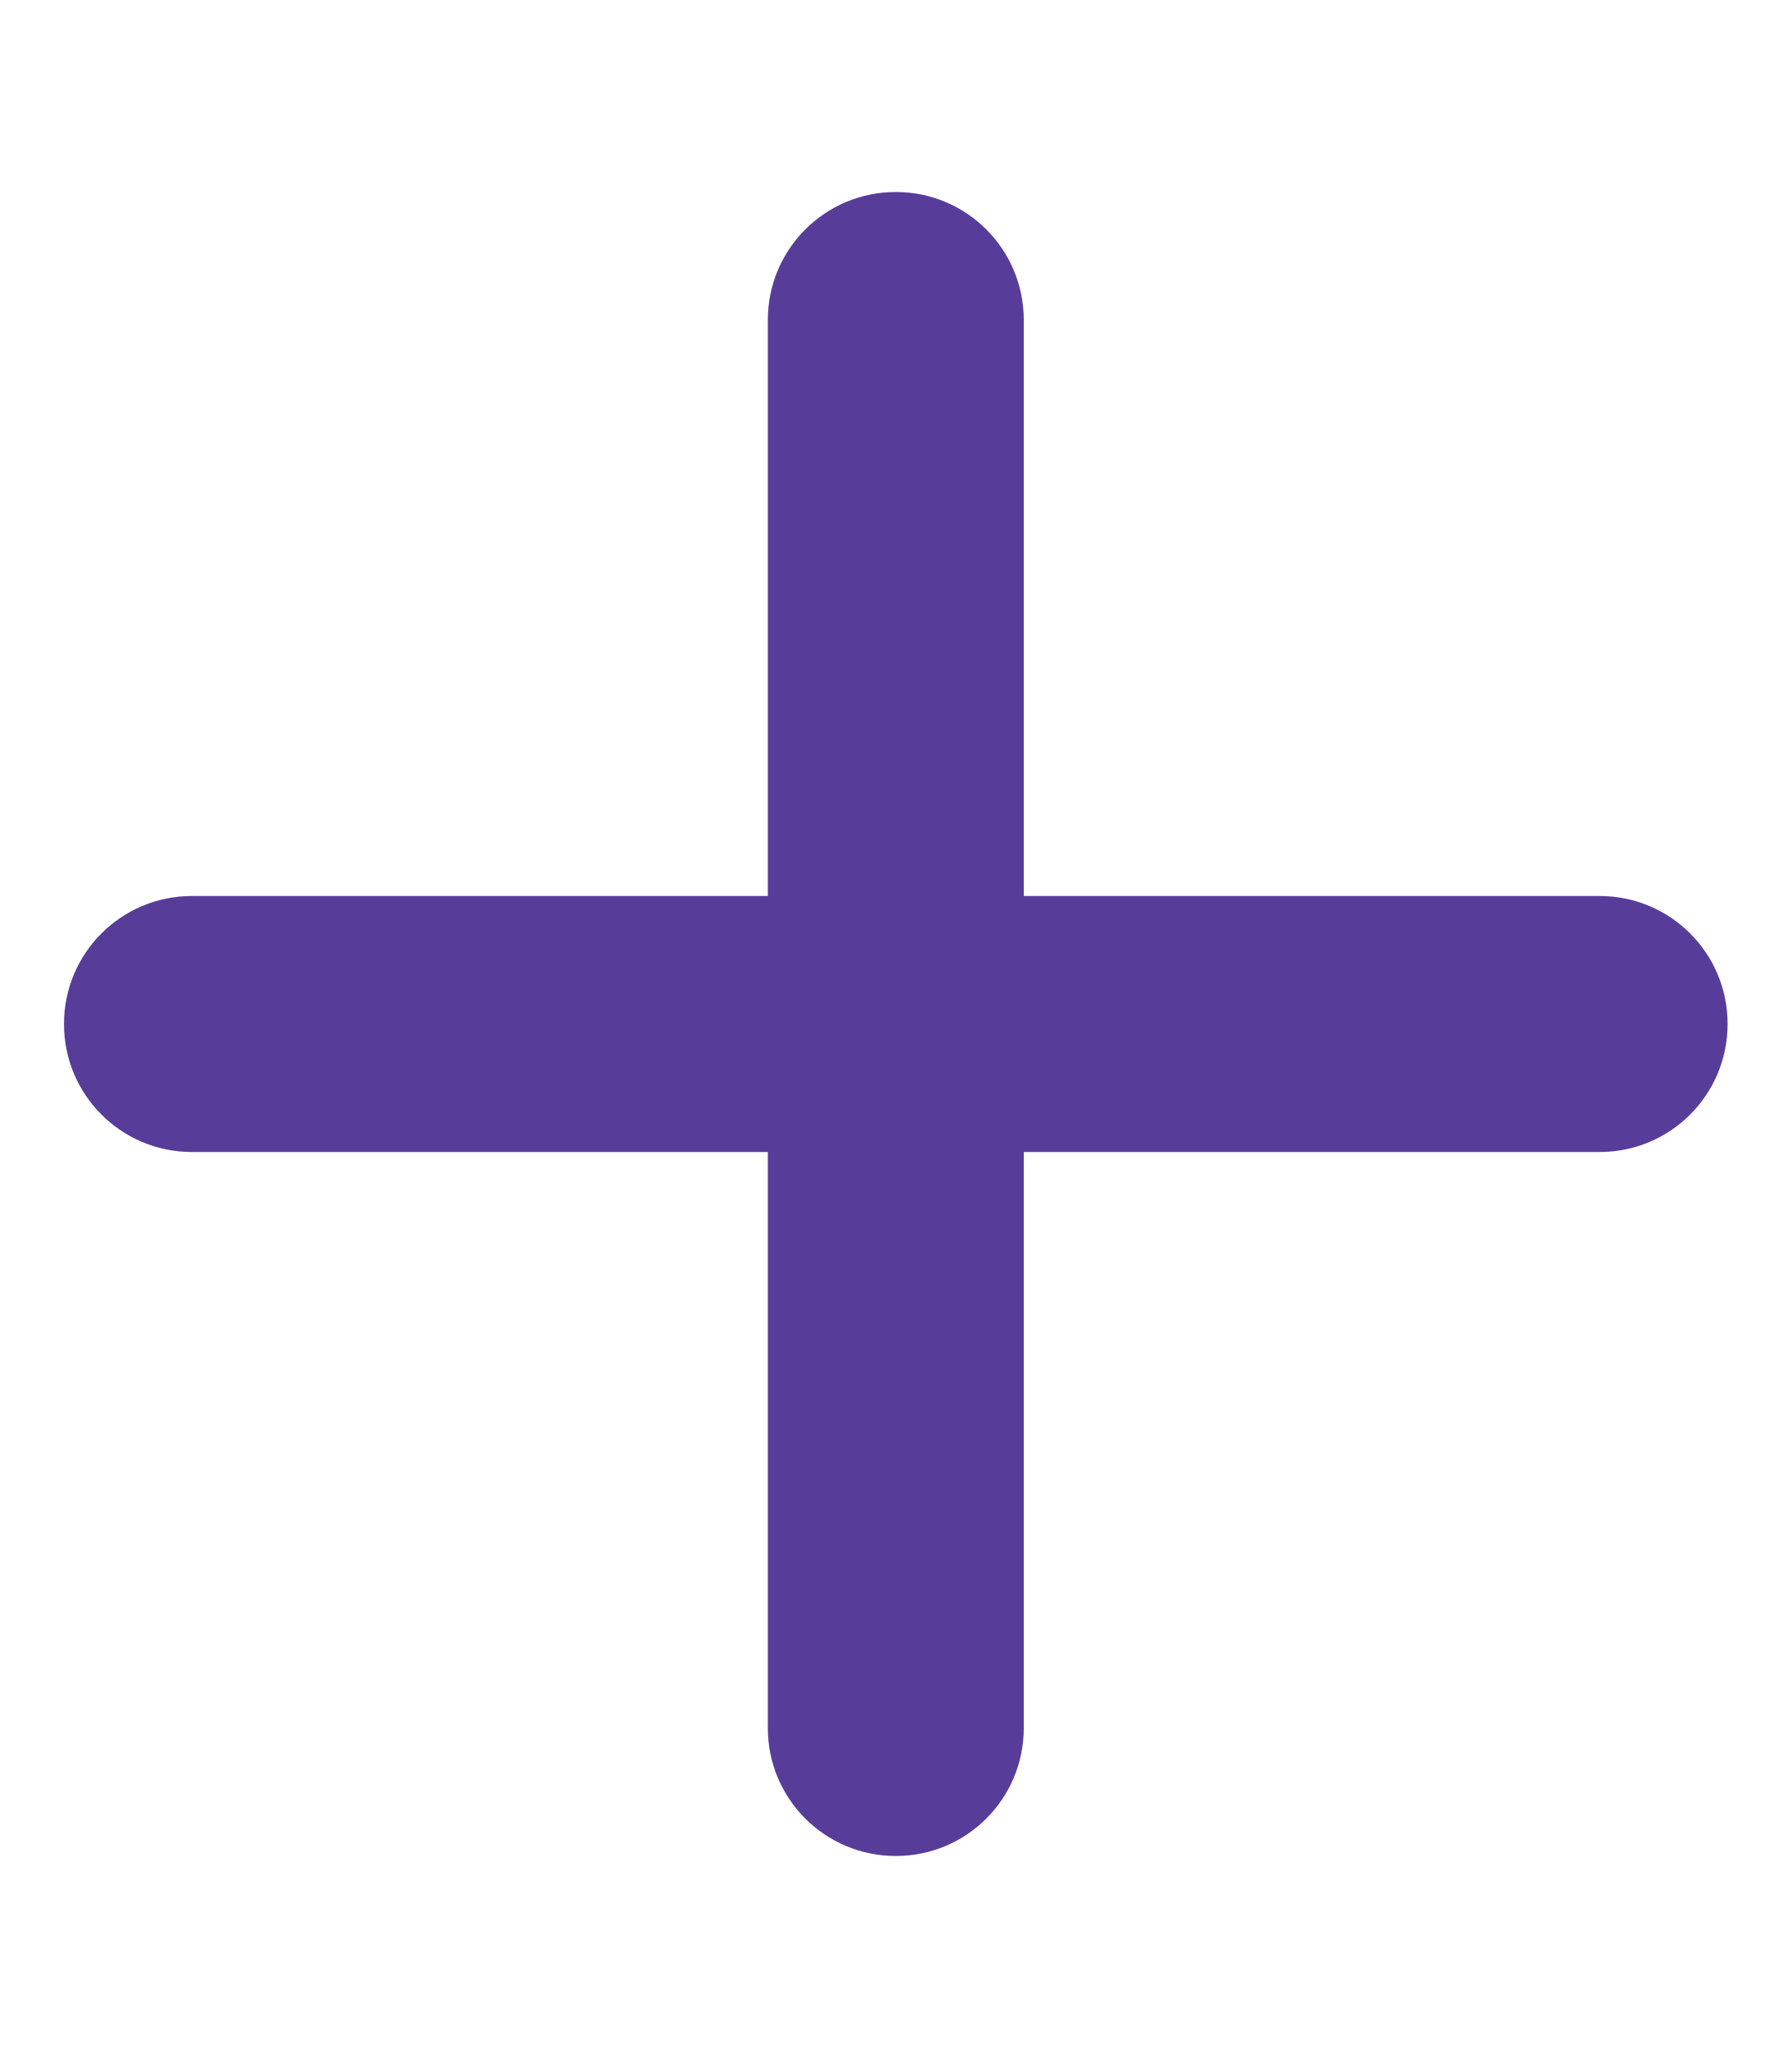
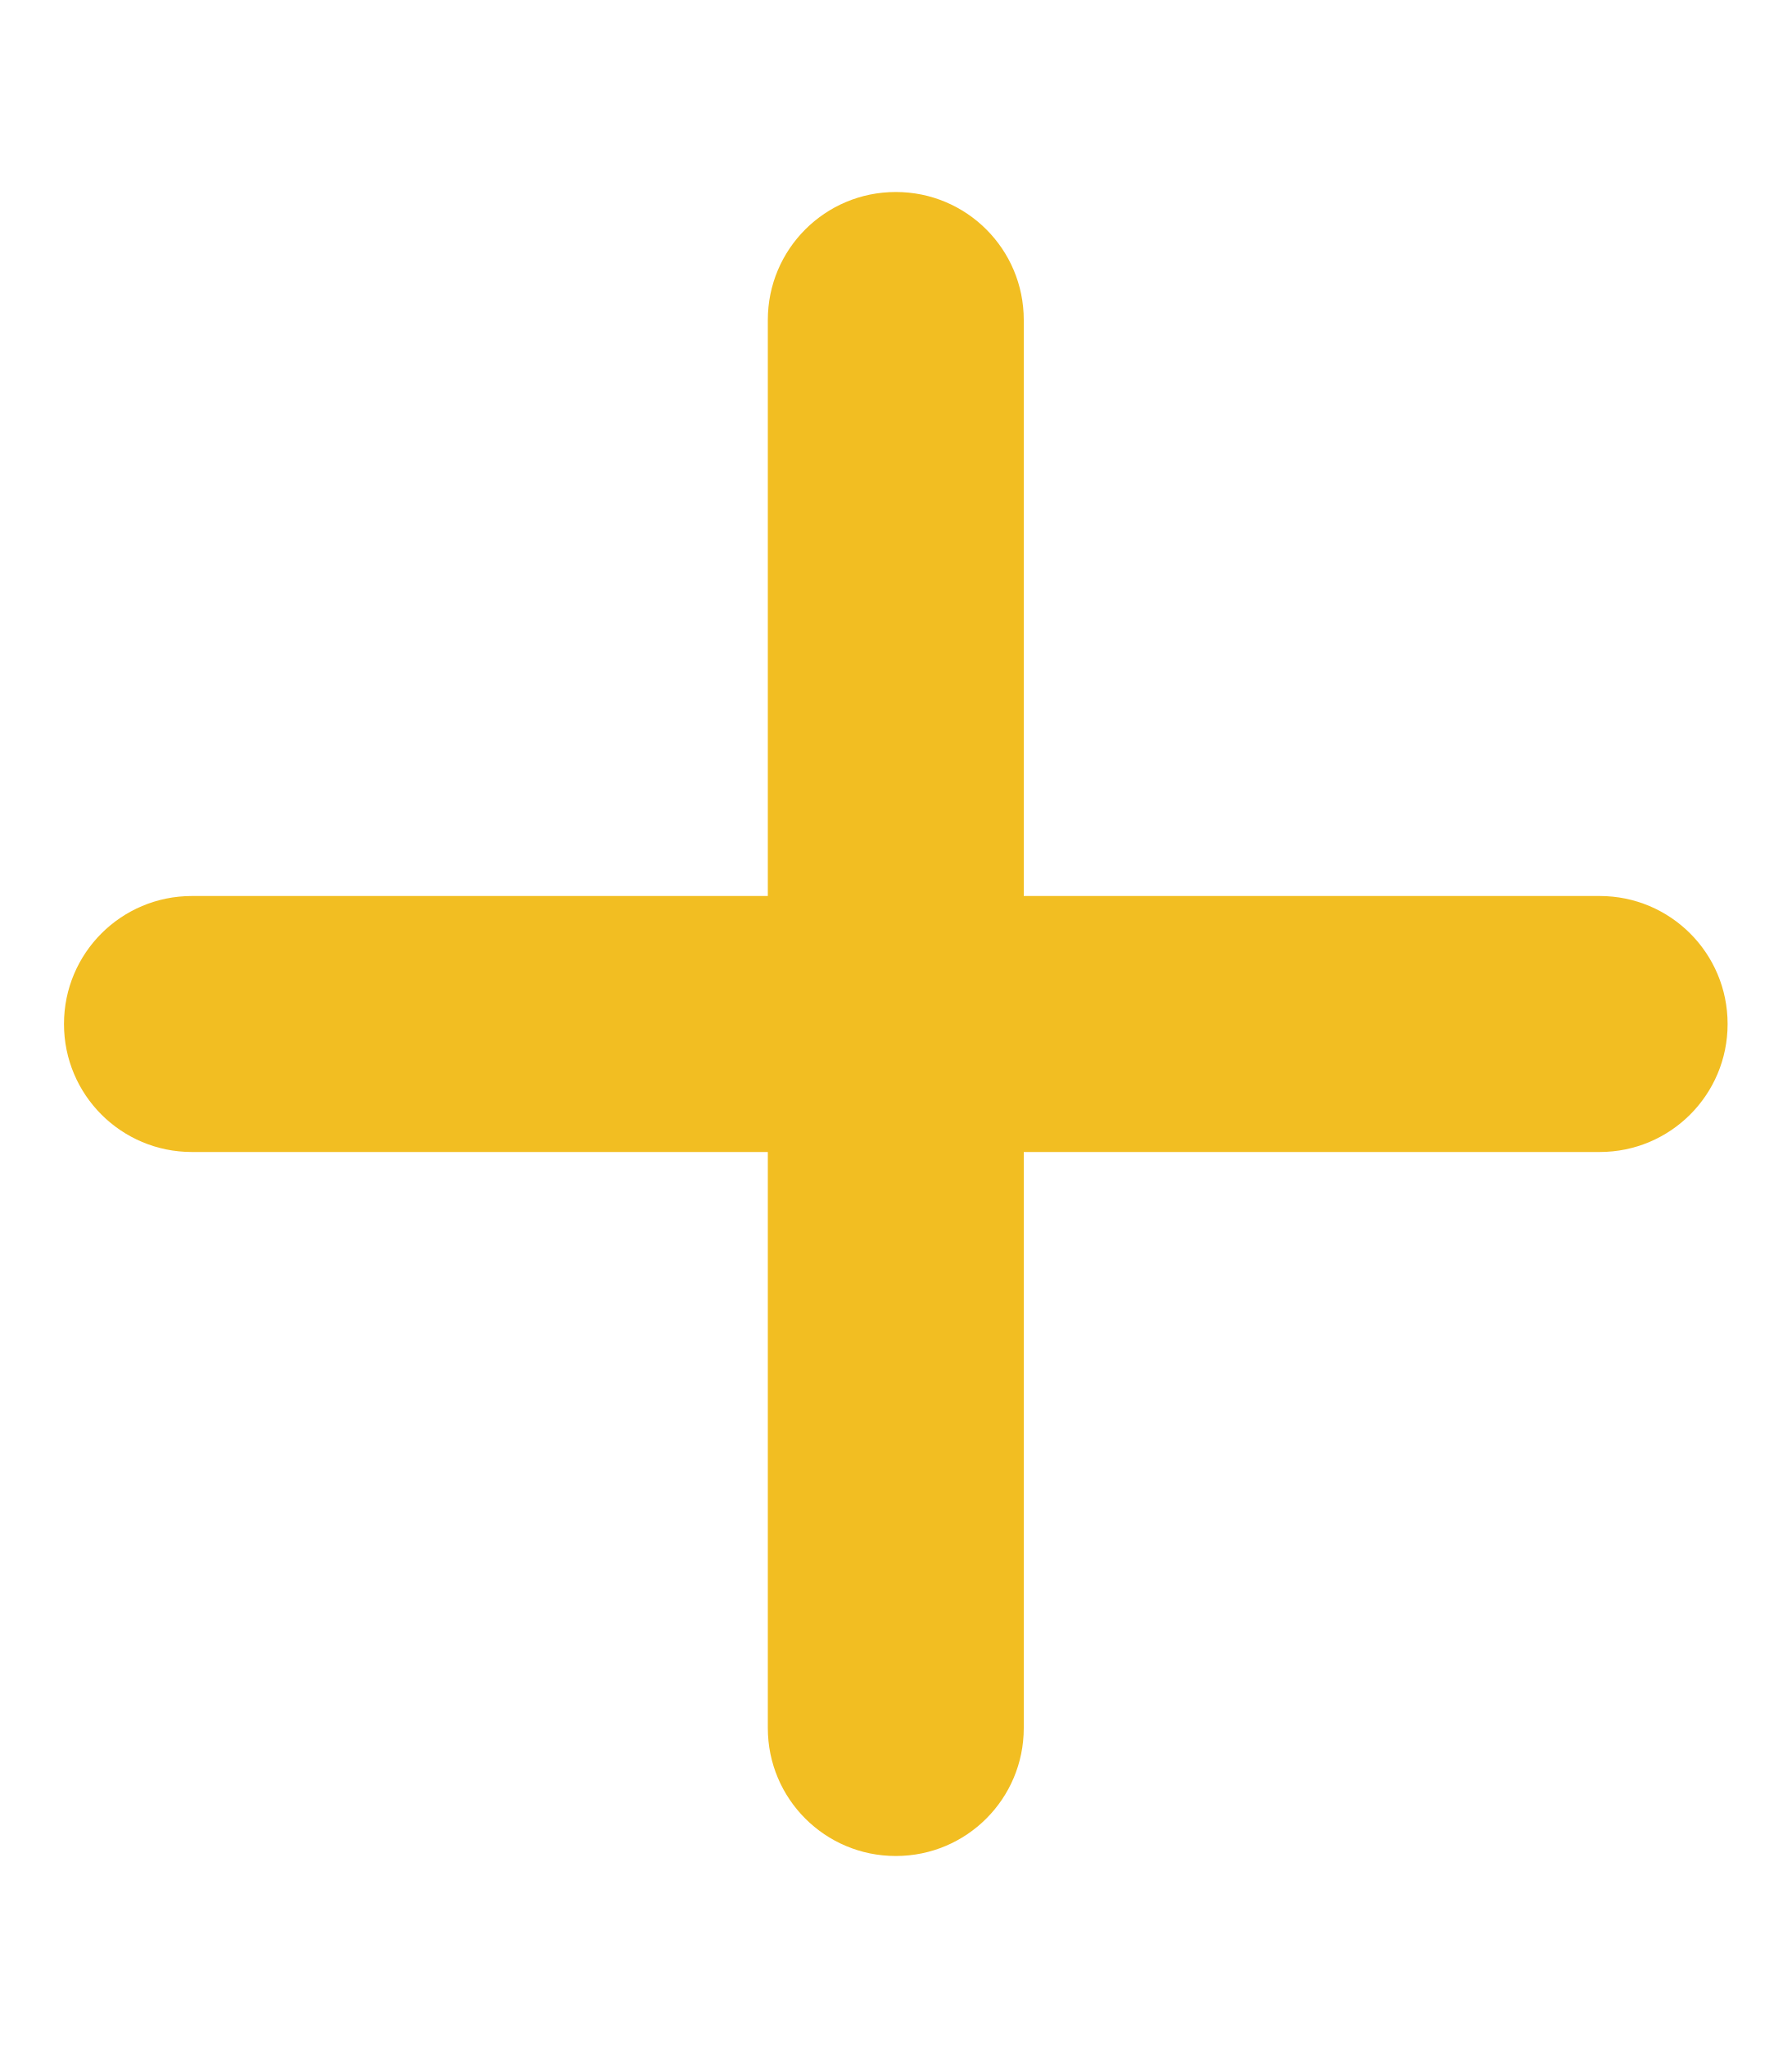
- <svg xmlns="http://www.w3.org/2000/svg" viewBox="0 0 448 512" fill="#573D99">
+ <svg xmlns="http://www.w3.org/2000/svg" viewBox="0 0 448 512" fill="#f2be22">
  <path d="M256 80c0-17.7-14.3-32-32-32s-32 14.3-32 32V224H48c-17.7 0-32 14.3-32 32s14.3 32 32 32H192V432c0 17.7 14.3 32 32 32s32-14.3 32-32V288H400c17.7 0 32-14.3 32-32s-14.3-32-32-32H256V80z" />
</svg>
